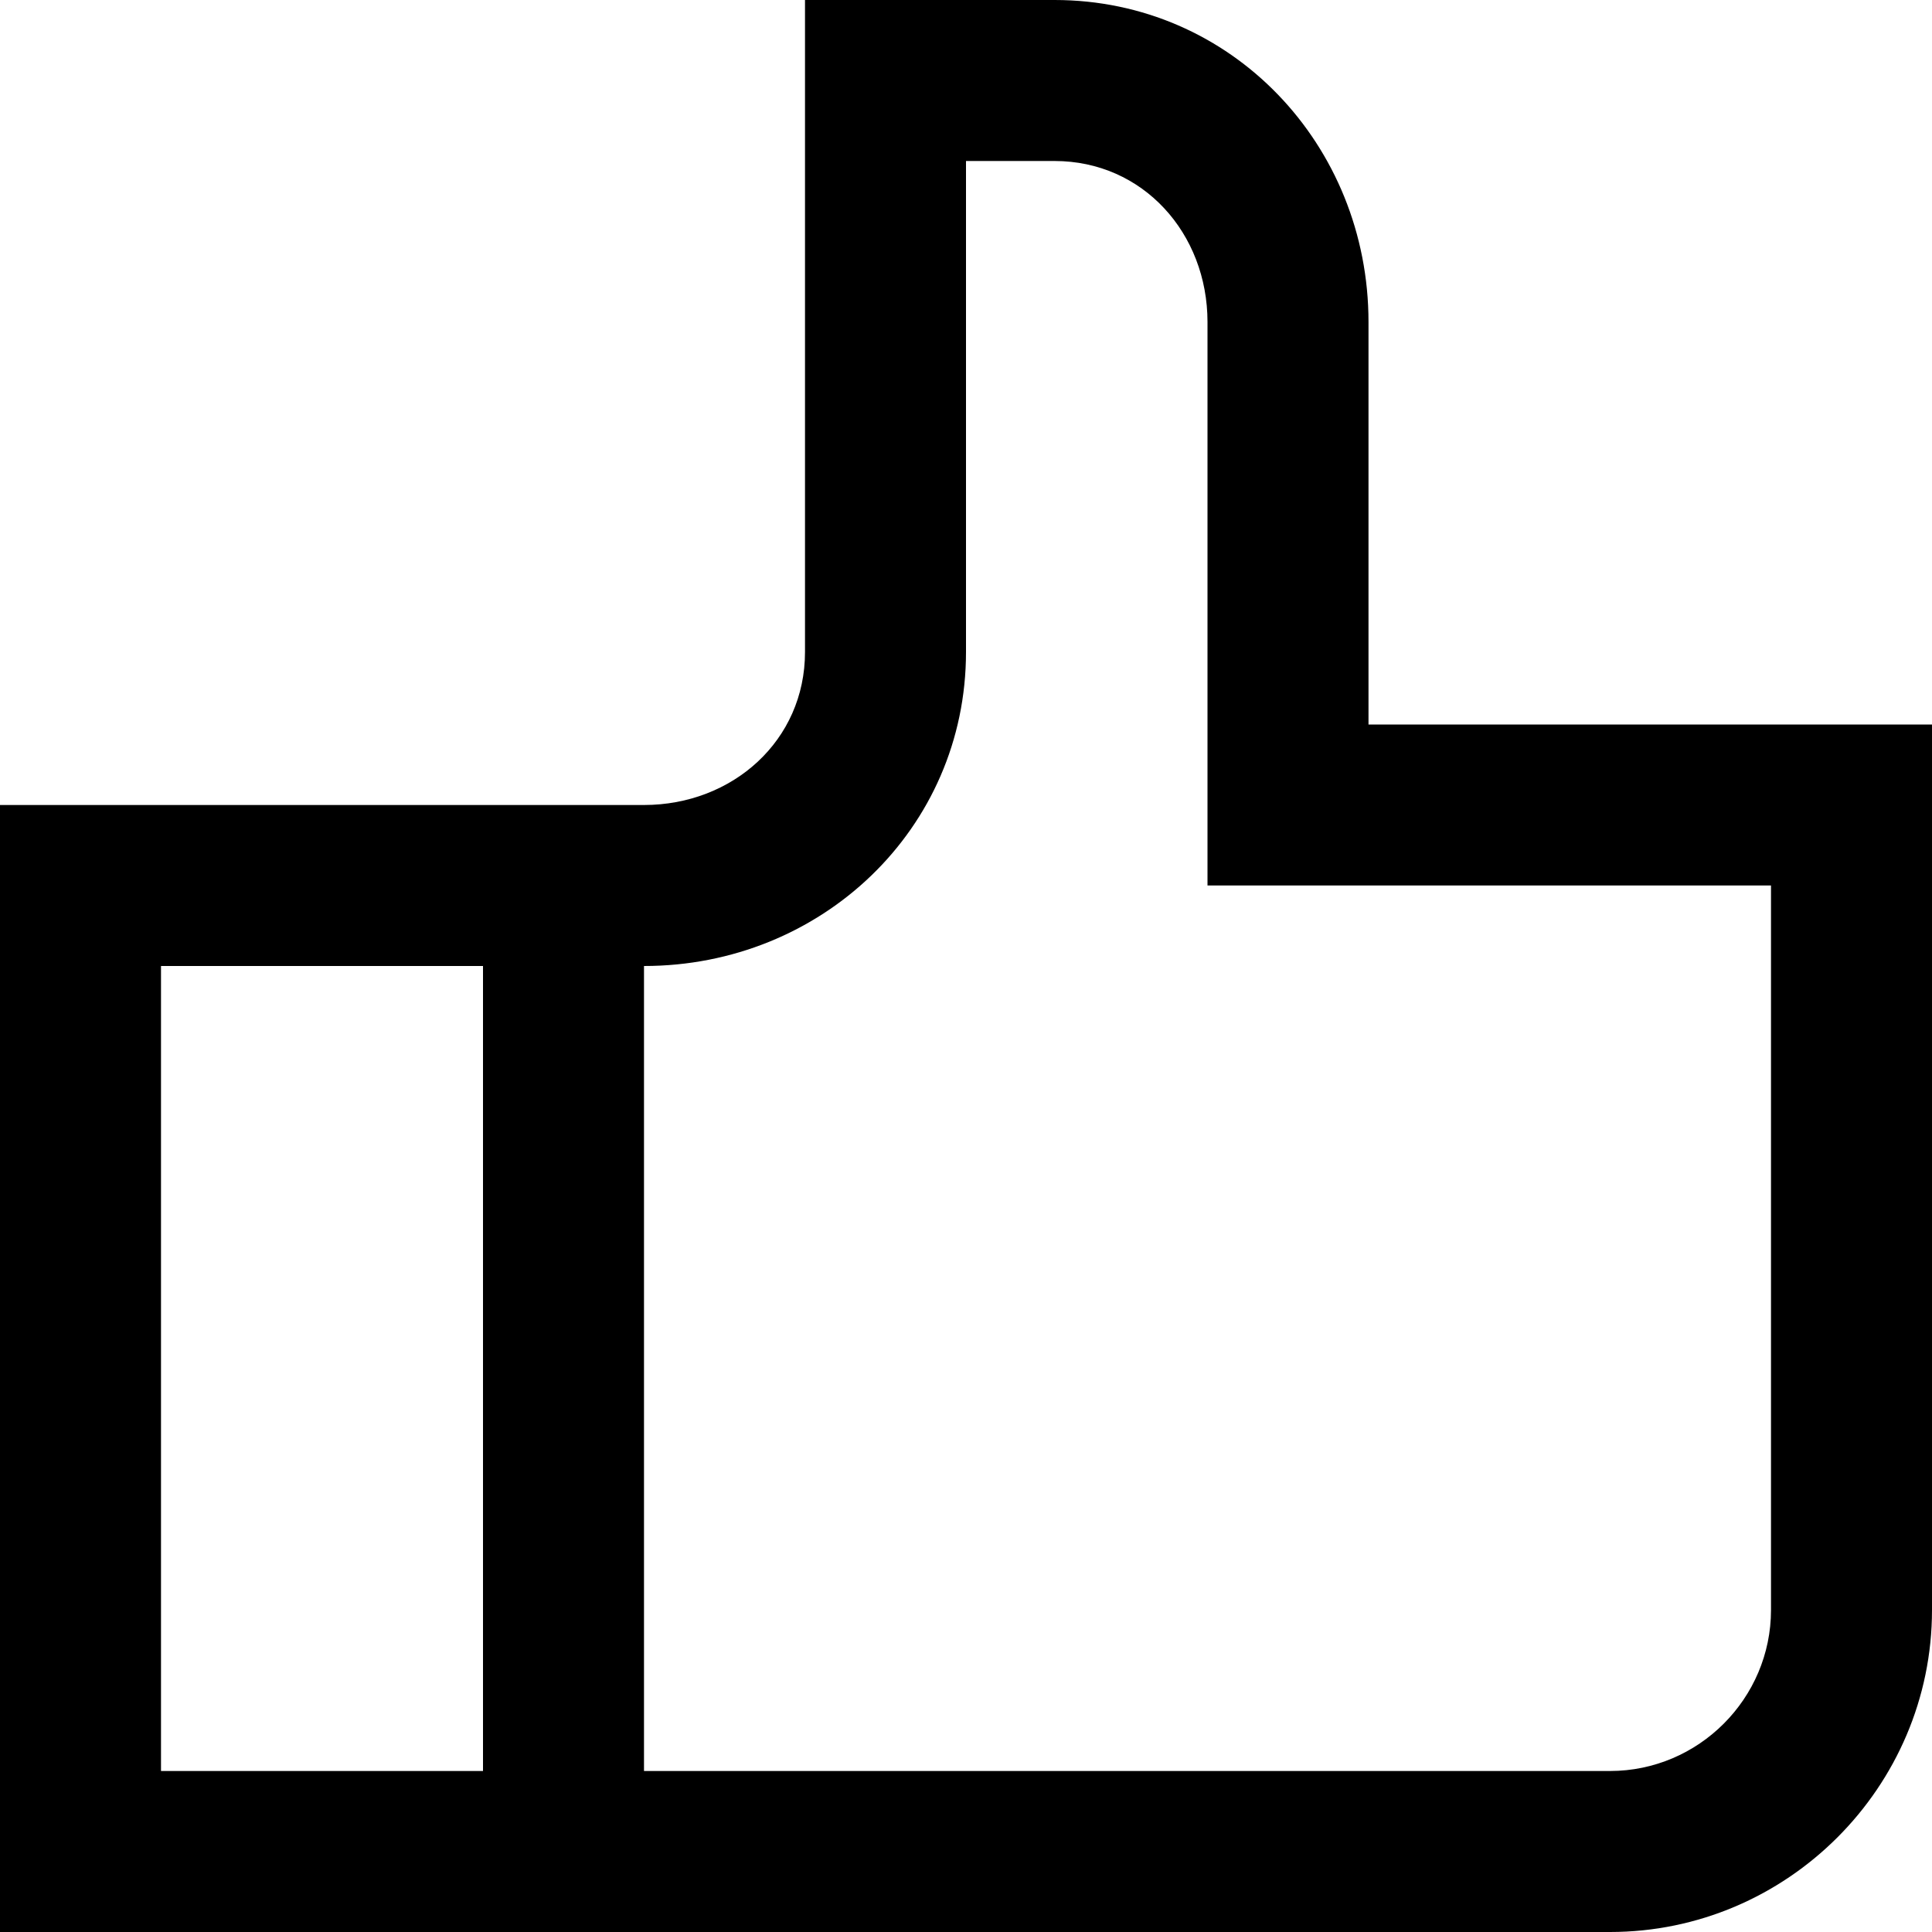
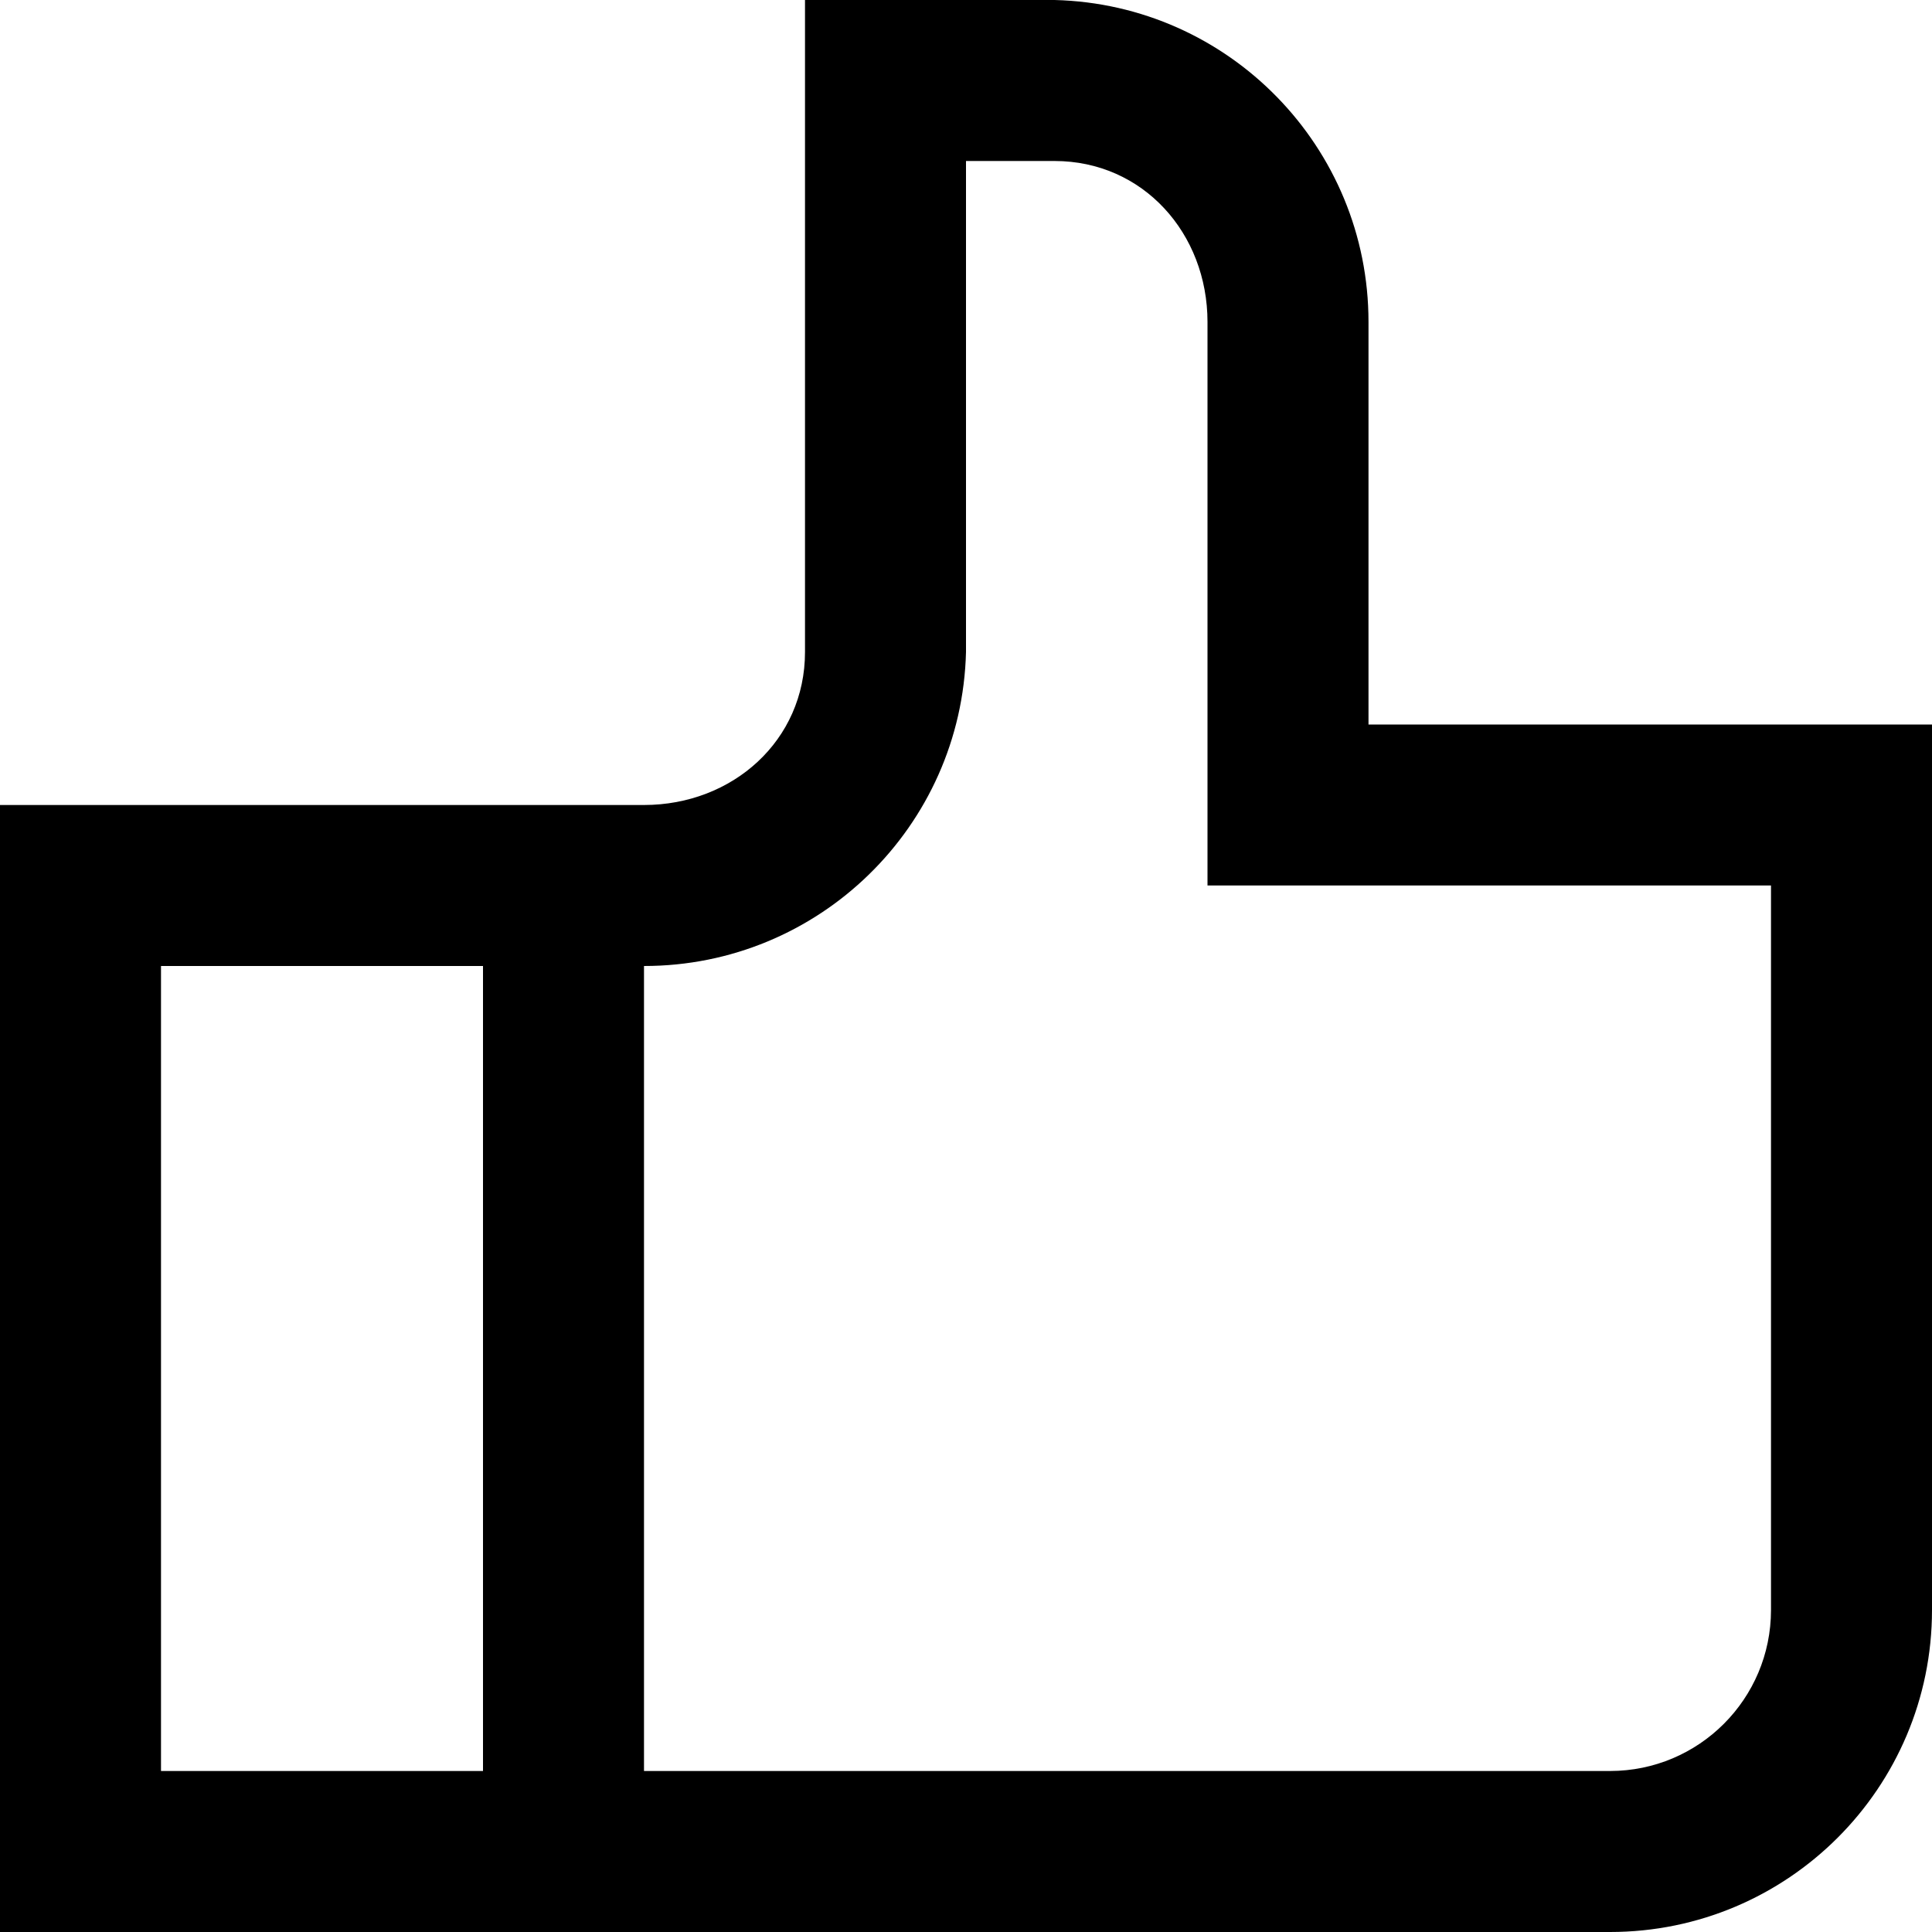
- <svg xmlns="http://www.w3.org/2000/svg" fill="currentColor" height="800px" width="800px" version="1.1" id="XMLID_242_" viewBox="0 0 24 24" xml:space="preserve">
-   <g id="like">
-     <g>
-       <path d="M20,24H0V10h8c1.1,0,2-0.8,2-1.9V0h3.1C15.3,0,17,1.8,17,4v5h7v11C24,22.2,22.2,24,20,24z M8,22h12c1.1,0,2-0.9,2-2v-9h-7    V4c0-1.1-0.8-2-1.9-2H12v6.1c0,2.2-1.8,3.9-4,3.9V22z M2,22h4V12H2V22z" />
-     </g>
-   </g>
+ <svg xmlns="http://www.w3.org/2000/svg" fill="currentColor" height="60" width="60" viewBox="0 0 24 24" xml:space="preserve">
+   <path d="M20 24H0V10h8c1.1 0 2-.8 2-1.9V0h3.1A4 4 0 0 1 17 4v5h7v11a4 4 0 0 1-4 4zM8 22h12a2 2 0 0 0 2-2v-9h-7V4c0-1.1-.8-2-1.9-2H12v6.1A4 4 0 0 1 8 12v10zm-6 0h4V12H2v10z" />
</svg>
